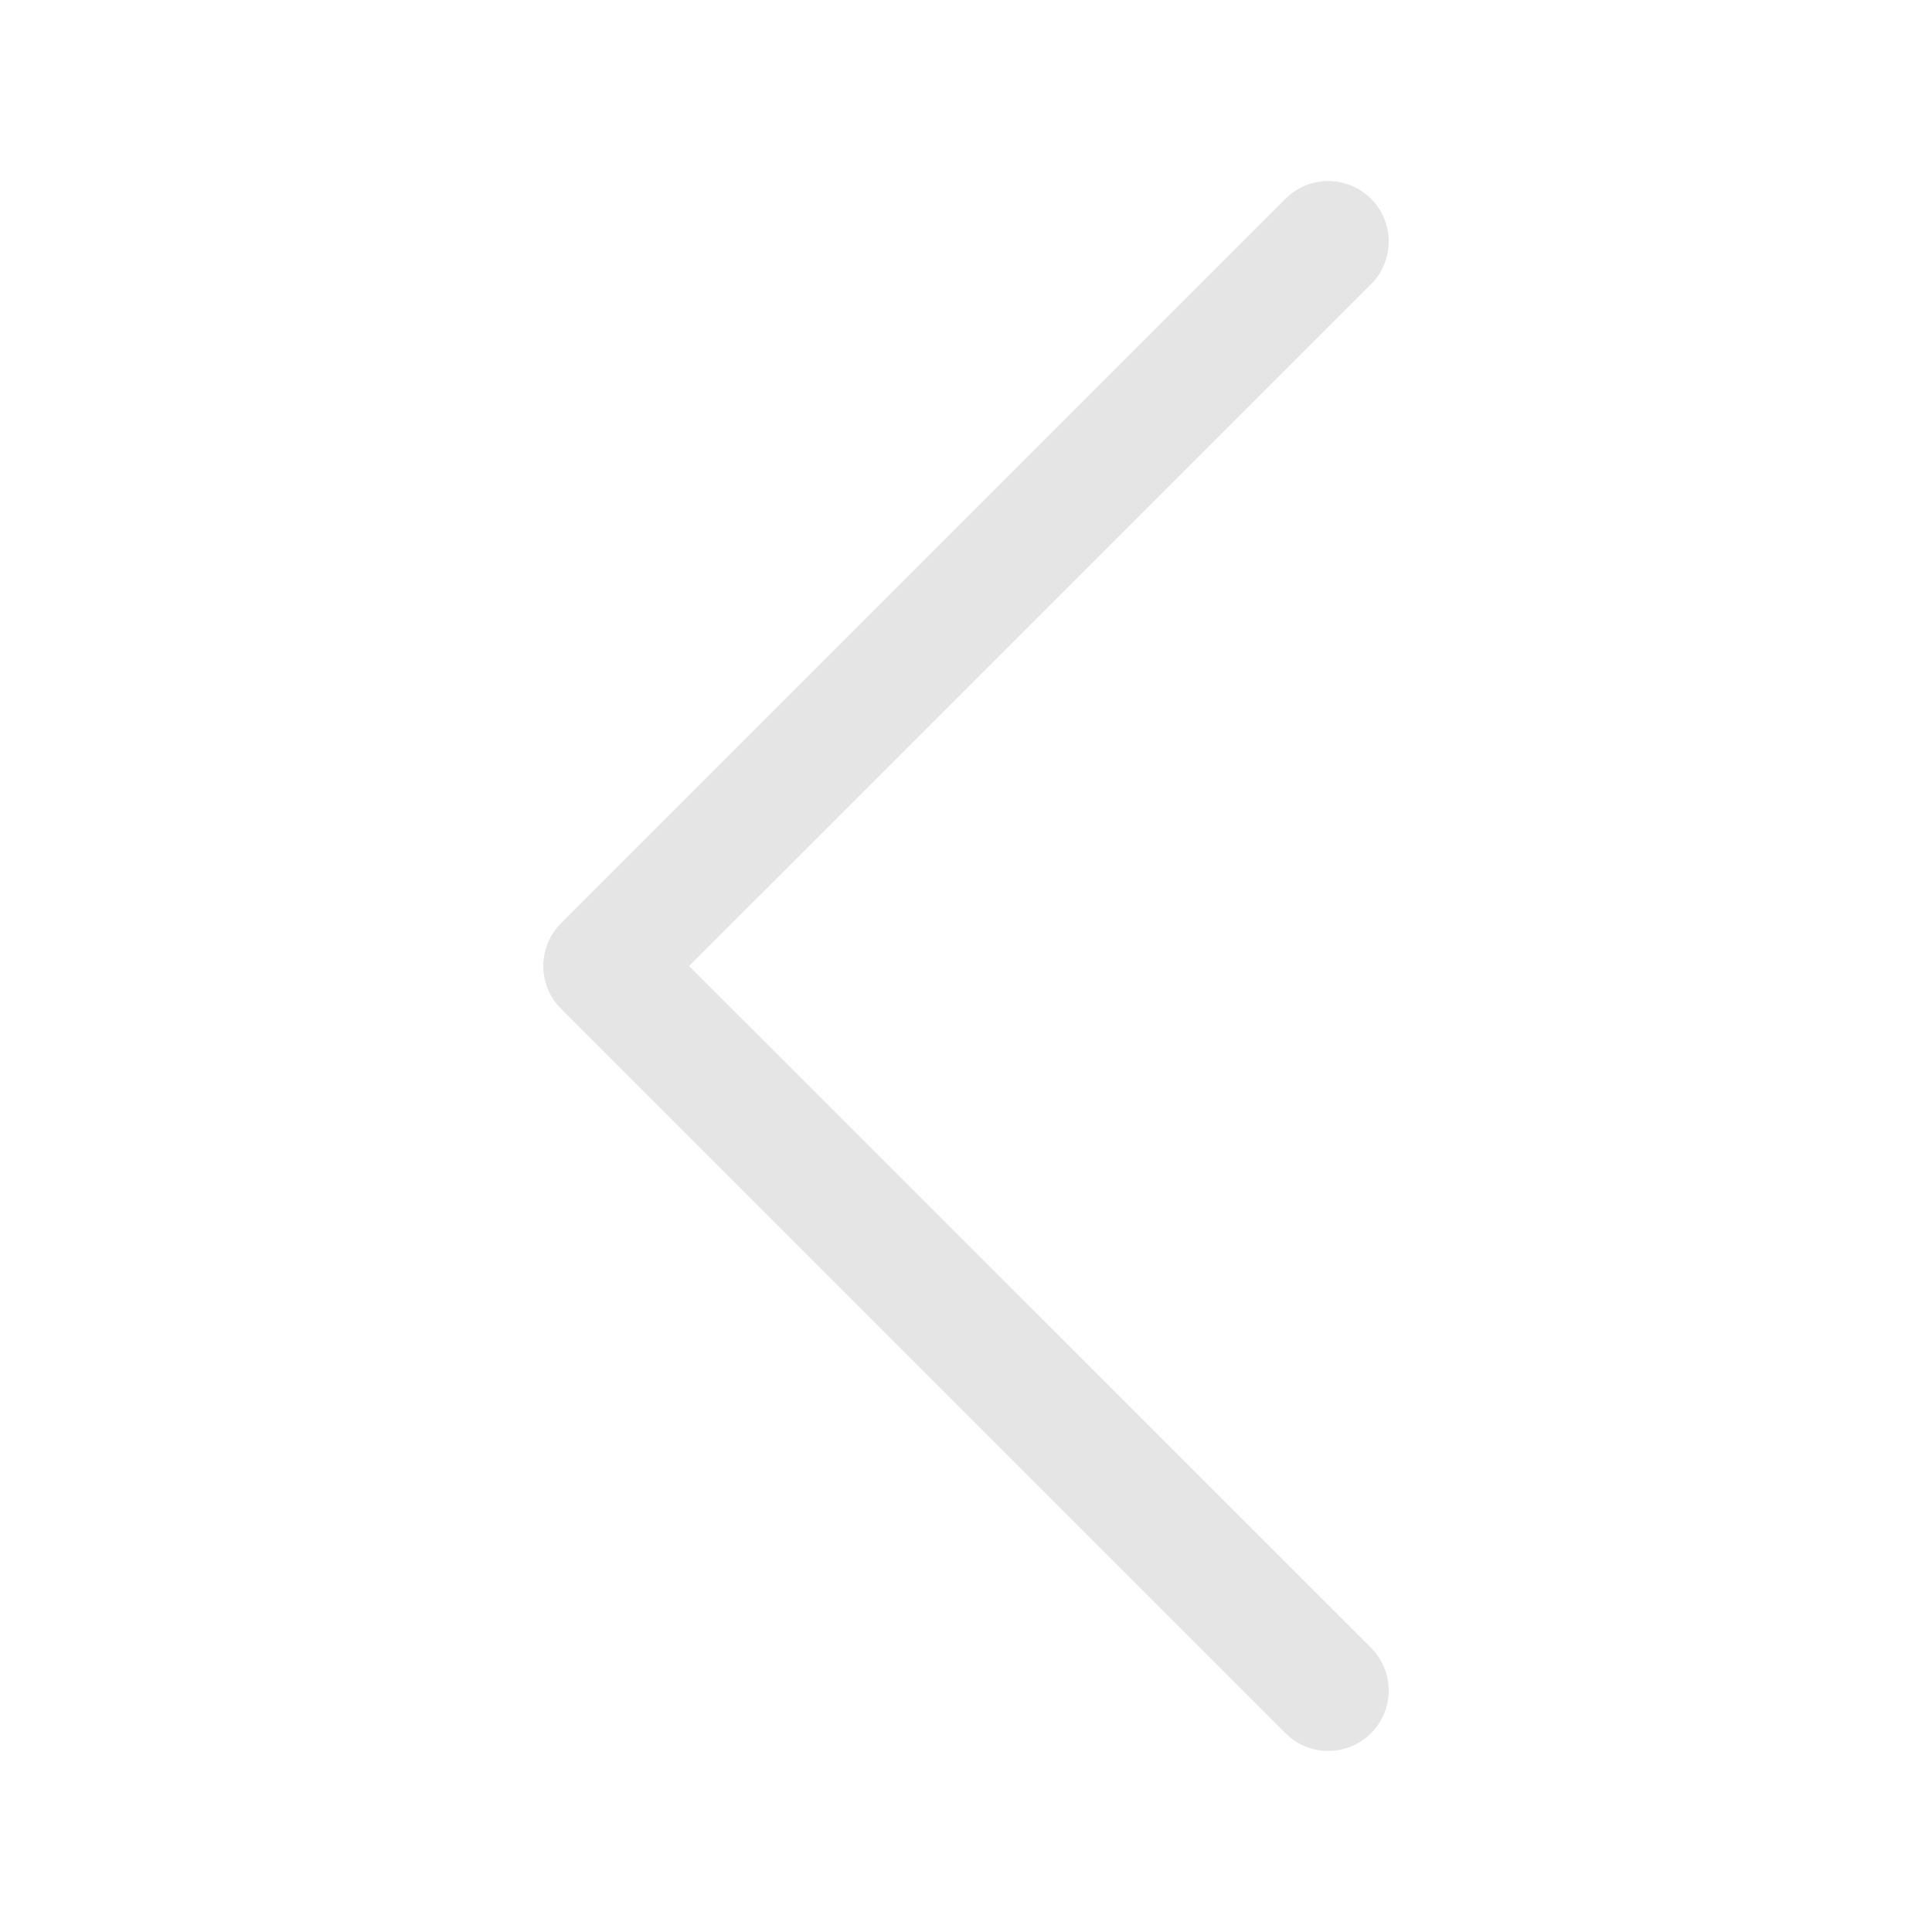
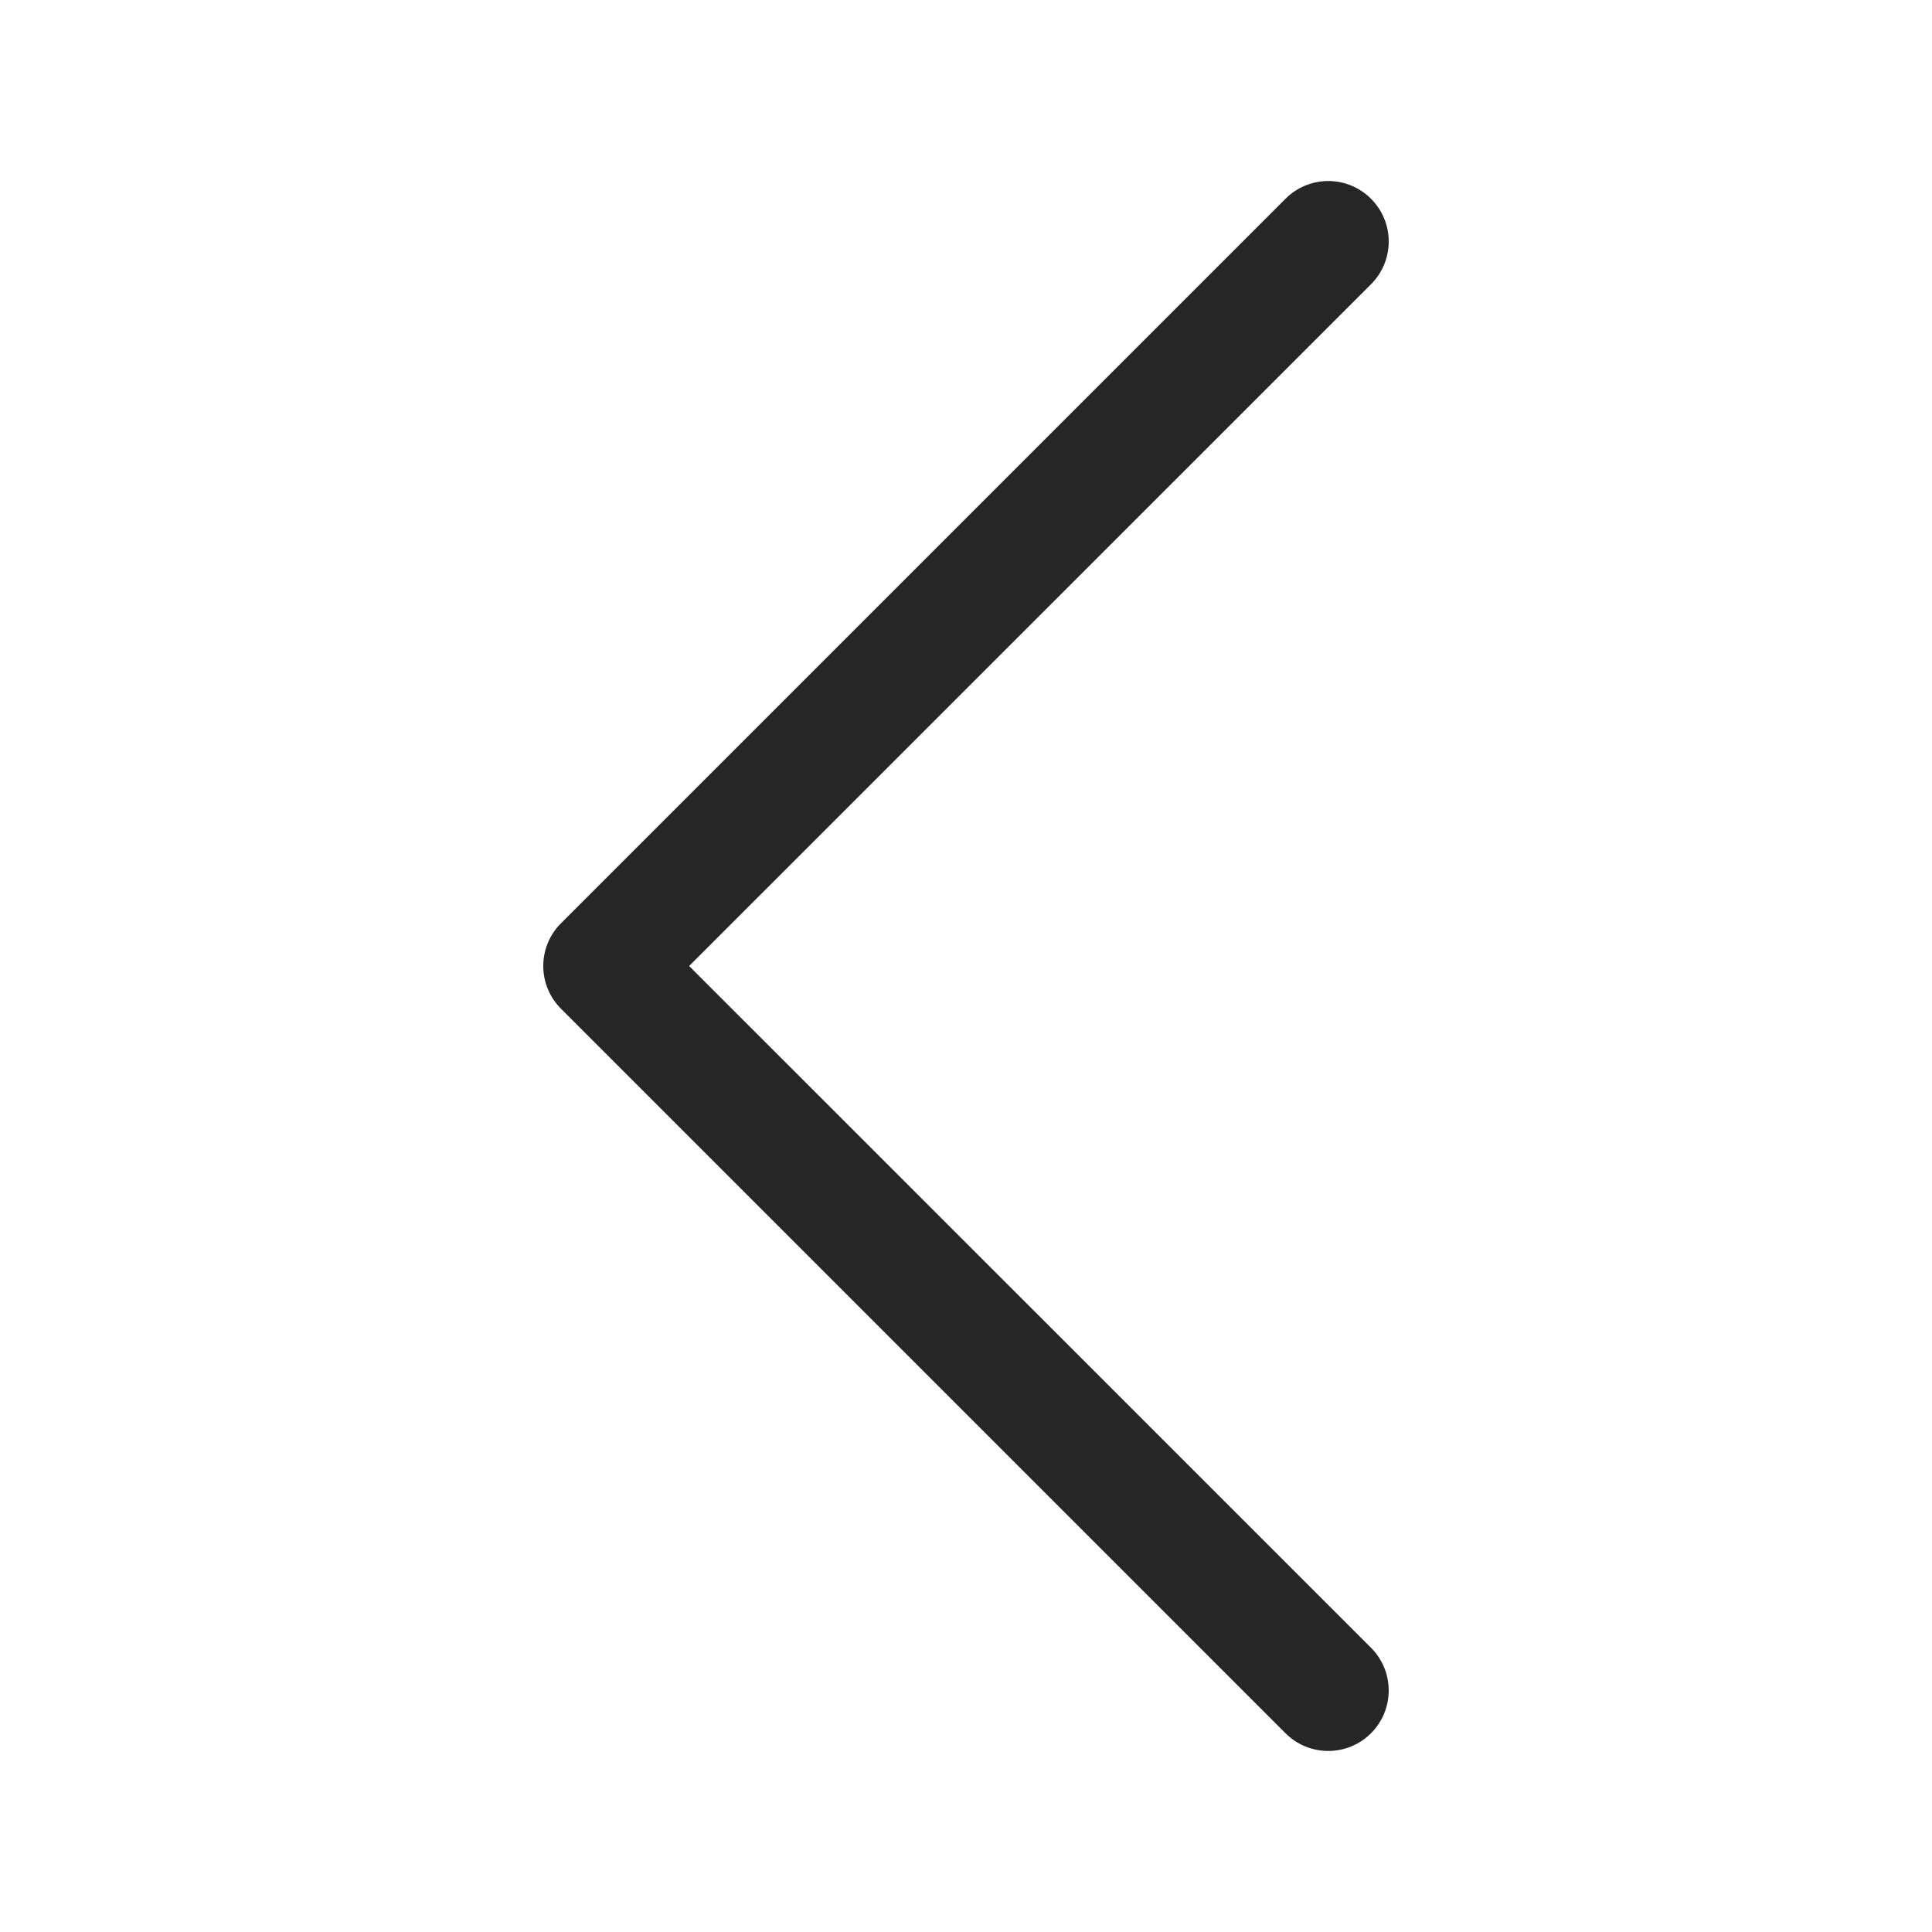
- <svg xmlns="http://www.w3.org/2000/svg" width="16" height="16" fill="#e5e5e5" class="bi bi-chevron-left" viewBox="0 0 16 16">
+ <svg xmlns="http://www.w3.org/2000/svg" width="16" height="16" fill="#262626" class="bi bi-chevron-left" viewBox="0 0 16 16">
  <path fill-rule="evenodd" d="M11.354 1.646a.5.5 0 0 1 0 .708L5.707 8l5.647 5.646a.5.5 0 0 1-.708.708l-6-6a.5.5 0 0 1 0-.708l6-6a.5.5 0 0 1 .708 0" />
</svg>
